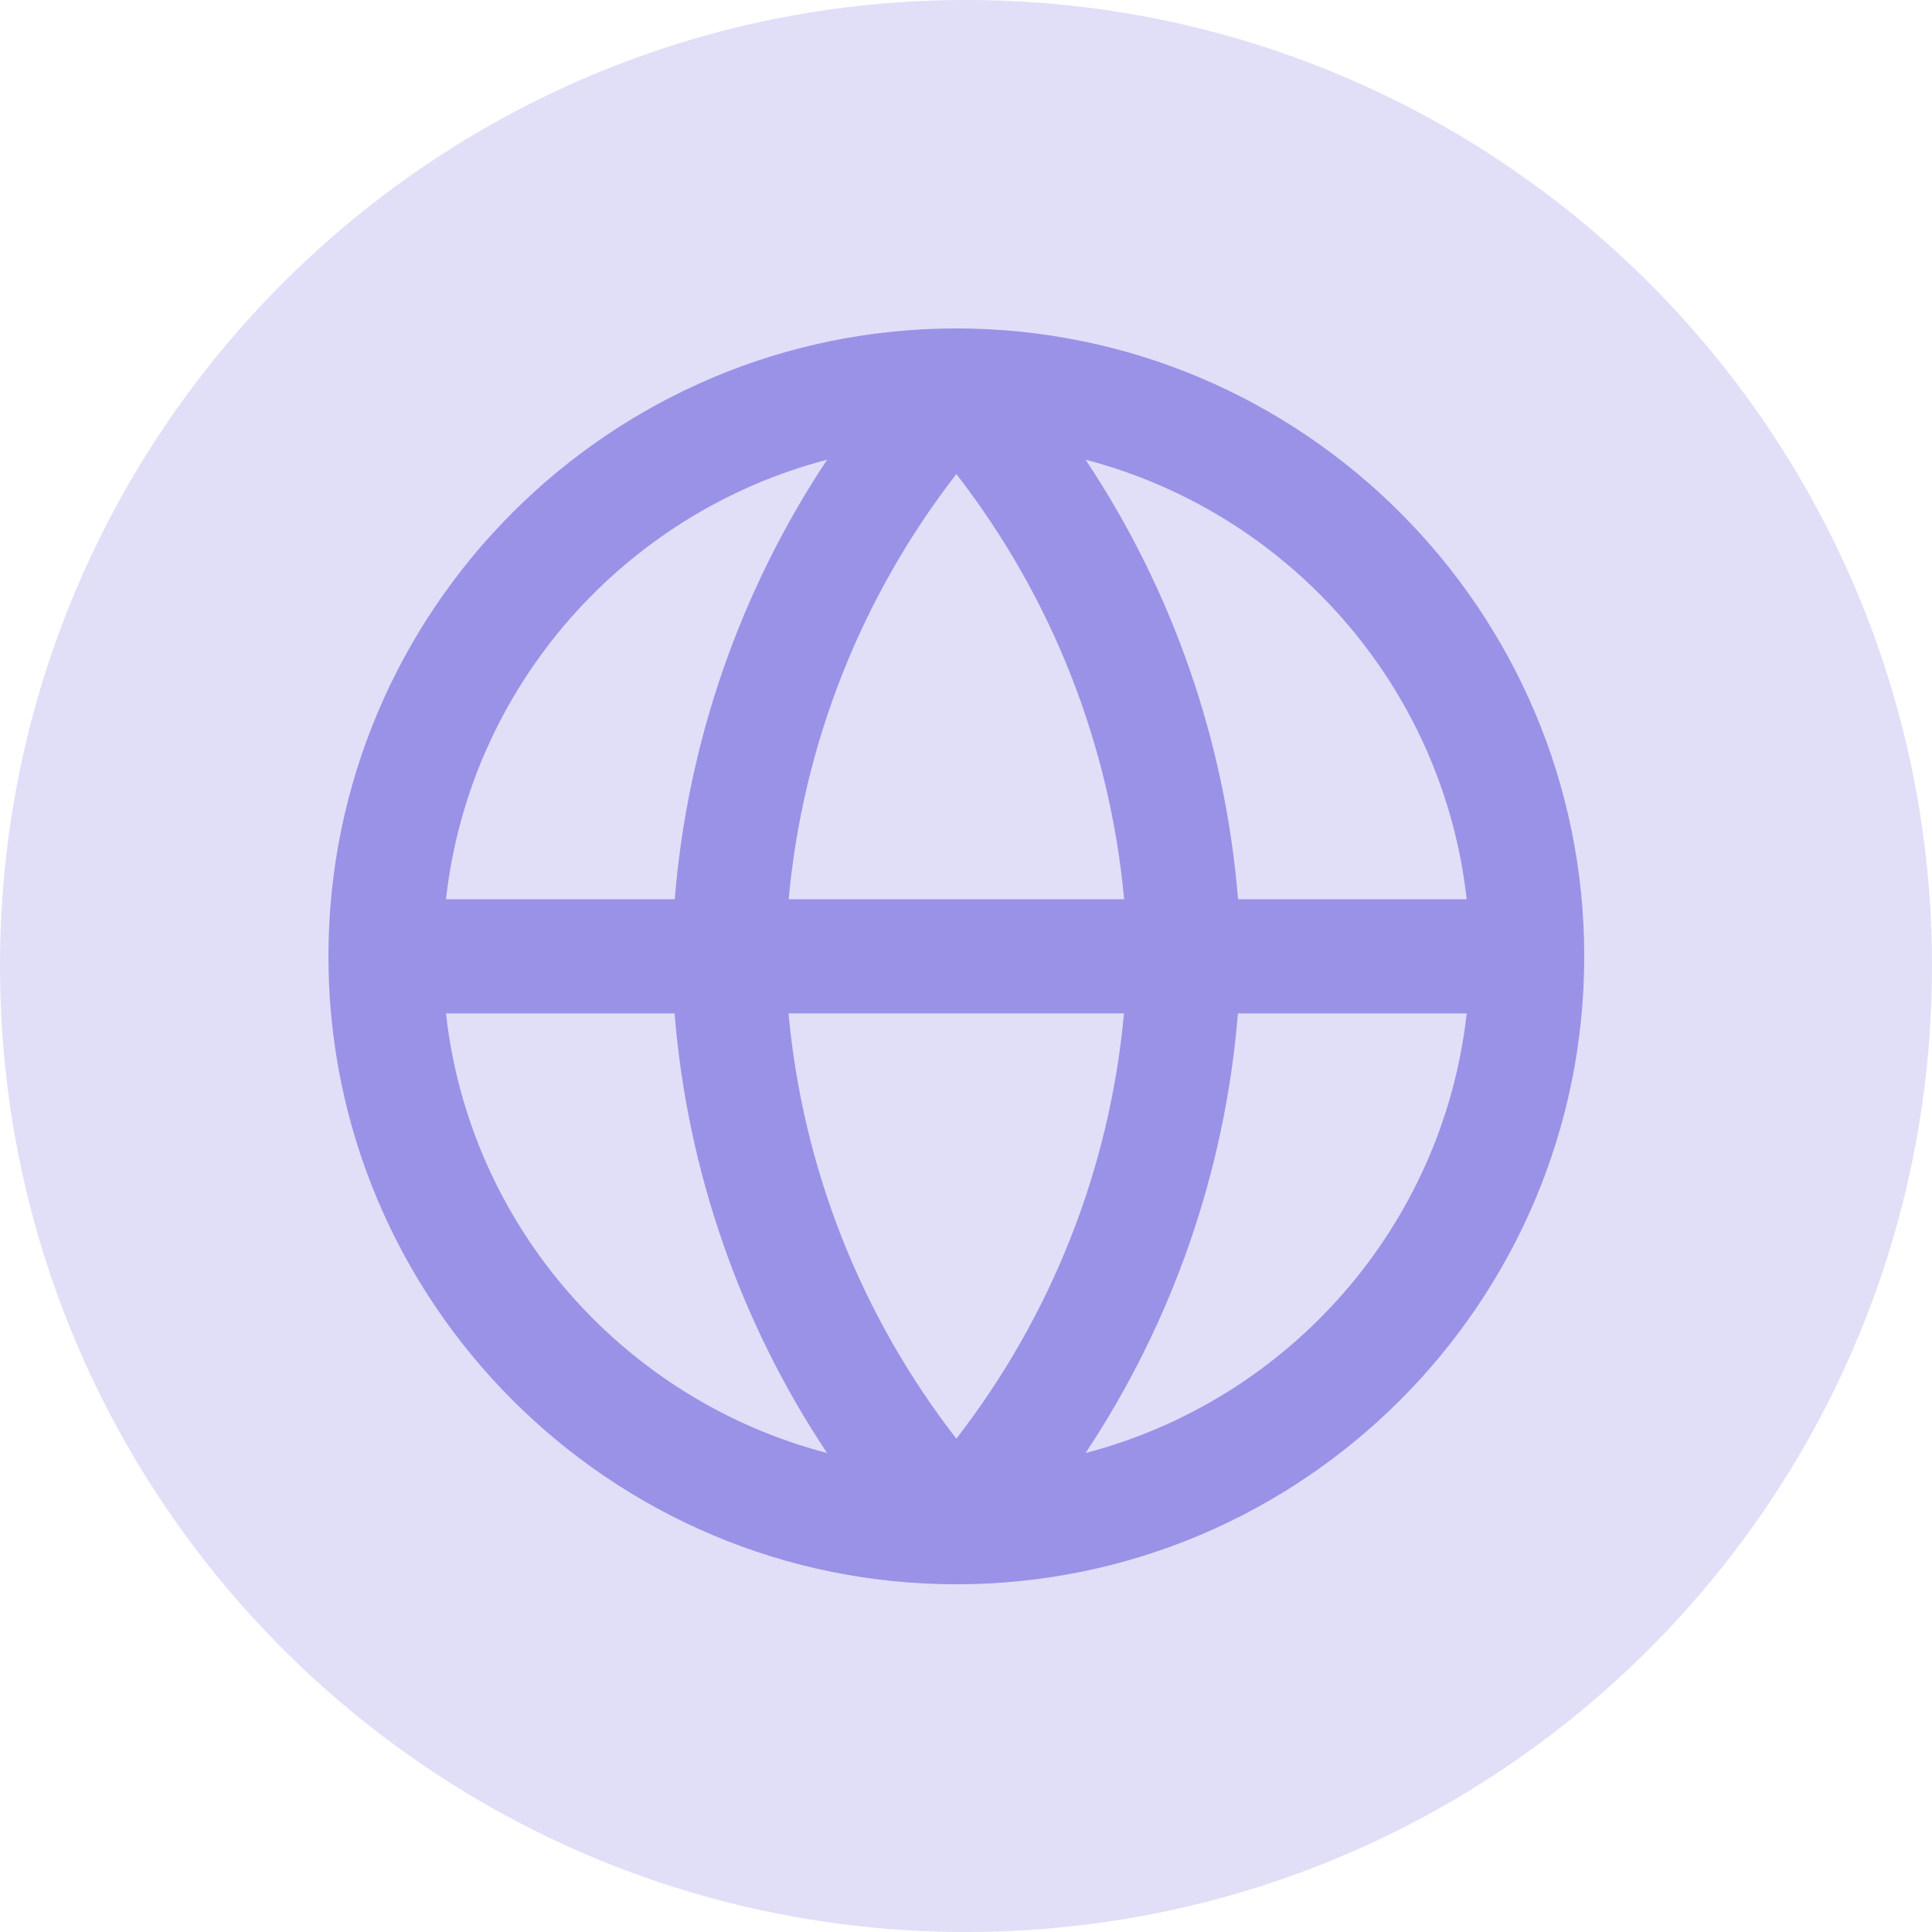
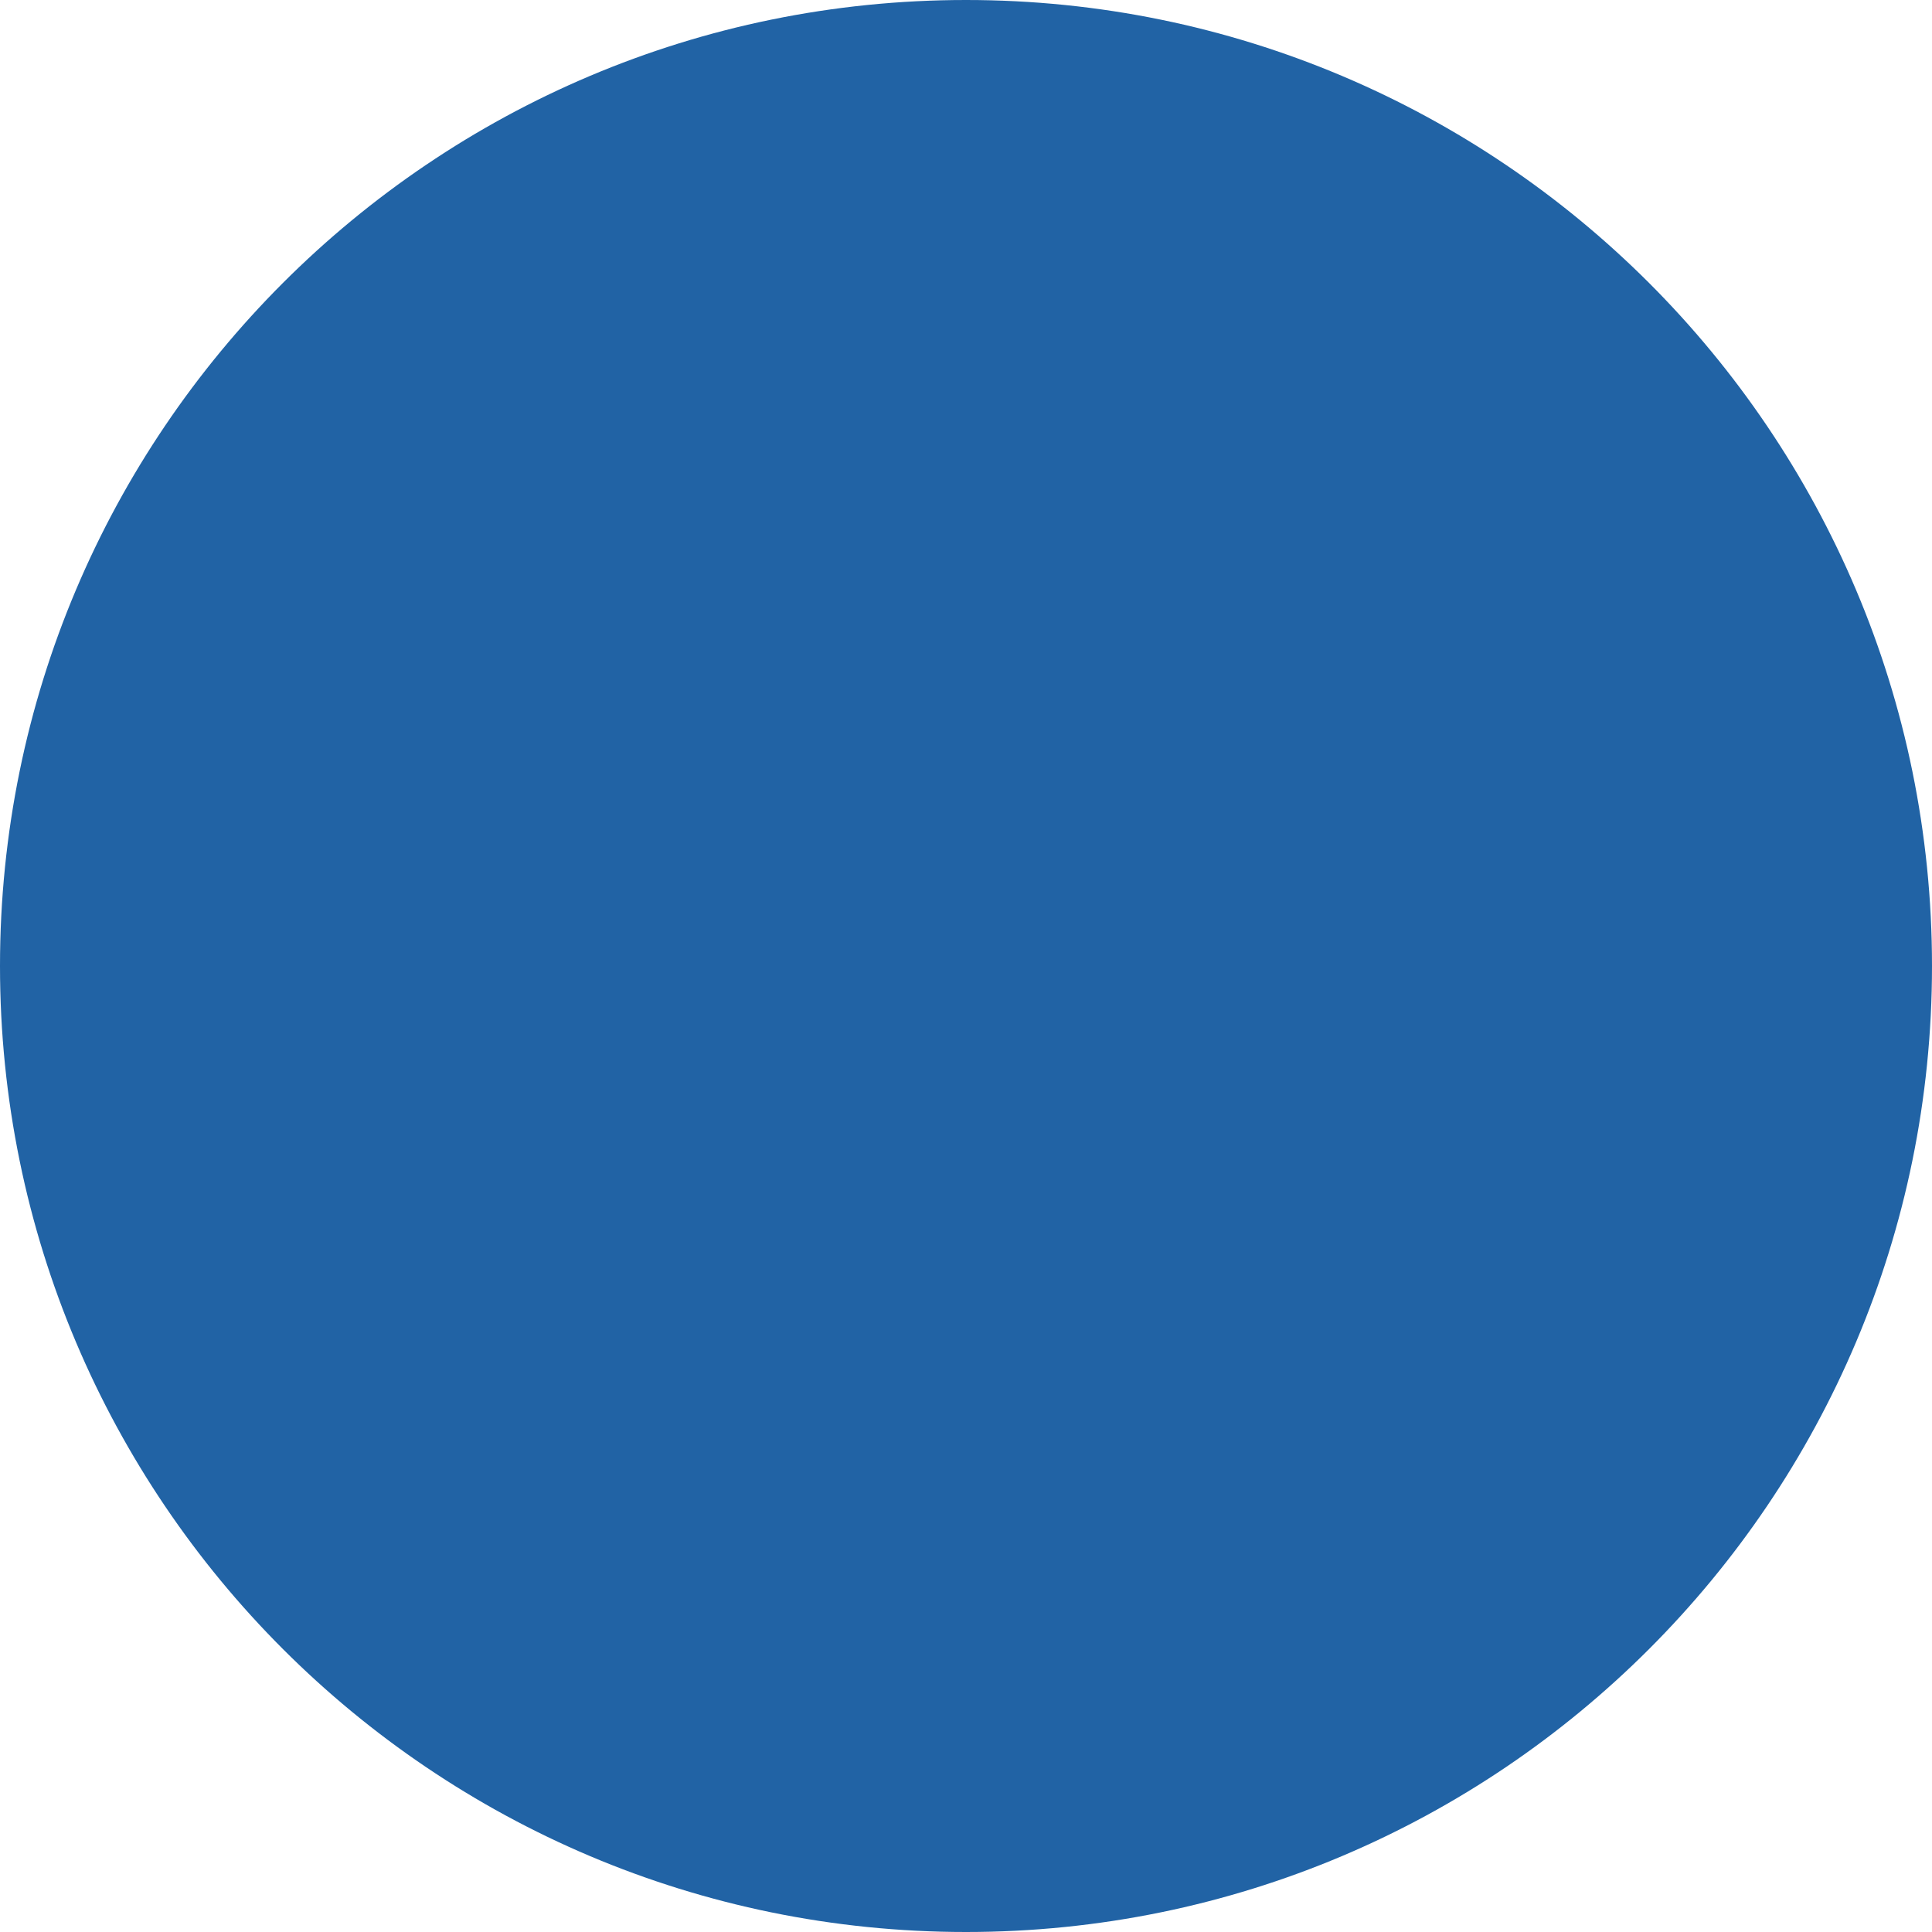
<svg xmlns="http://www.w3.org/2000/svg" width="100" height="100" viewBox="0 0 100 100" fill="none">
-   <circle cx="50" cy="50" r="50" fill="#9A92E6" fill-opacity="0.3" />
-   <path d="M49.5 17C67.42 17 82 31.58 82 49.5C82 67.422 67.42 82.002 49.5 82.002C31.578 82.002 17 67.422 17 49.5C17 31.58 31.578 17 49.5 17ZM56.189 75.207C66.692 72.469 74.689 63.481 75.916 52.456H64.074C63.414 60.585 60.701 68.413 56.189 75.207ZM23.084 52.456C24.306 63.481 32.306 72.469 42.807 75.207C38.29 68.415 35.574 60.586 34.916 52.456H23.084ZM42.811 23.794C32.307 26.535 24.311 35.523 23.084 46.544H34.926C35.586 38.416 38.299 30.588 42.811 23.794ZM40.821 46.544H58.184C57.449 38.531 54.435 30.894 49.5 24.538C44.569 30.896 41.557 38.532 40.821 46.544ZM40.814 52.456C41.55 60.47 44.564 68.107 49.5 74.464C54.432 68.104 57.443 60.468 58.179 52.453H40.812L40.814 52.456ZM75.916 46.544C74.689 35.523 66.692 26.535 56.189 23.794C60.707 30.585 63.423 38.414 64.08 46.544H75.916Z" fill="#9A92E6" />
+   <circle cx="50" cy="50" r="50" fill="#2163a5" fill-opacity="1" />
+   <path d="M49.5 17C67.42 17 82 31.58 82 49.5C82 67.422 67.42 82.002 49.5 82.002C31.578 82.002 17 67.422 17 49.5C17 31.58 31.578 17 49.5 17ZM56.189 75.207C66.692 72.469 74.689 63.481 75.916 52.456H64.074C63.414 60.585 60.701 68.413 56.189 75.207ZM23.084 52.456C24.306 63.481 32.306 72.469 42.807 75.207C38.29 68.415 35.574 60.586 34.916 52.456H23.084ZM42.811 23.794C32.307 26.535 24.311 35.523 23.084 46.544H34.926C35.586 38.416 38.299 30.588 42.811 23.794ZM40.821 46.544H58.184C57.449 38.531 54.435 30.894 49.5 24.538C44.569 30.896 41.557 38.532 40.821 46.544ZM40.814 52.456C41.55 60.47 44.564 68.107 49.5 74.464C54.432 68.104 57.443 60.468 58.179 52.453H40.812L40.814 52.456ZM75.916 46.544C74.689 35.523 66.692 26.535 56.189 23.794C60.707 30.585 63.423 38.414 64.08 46.544H75.916Z" fill="#2163a5" />
</svg>
